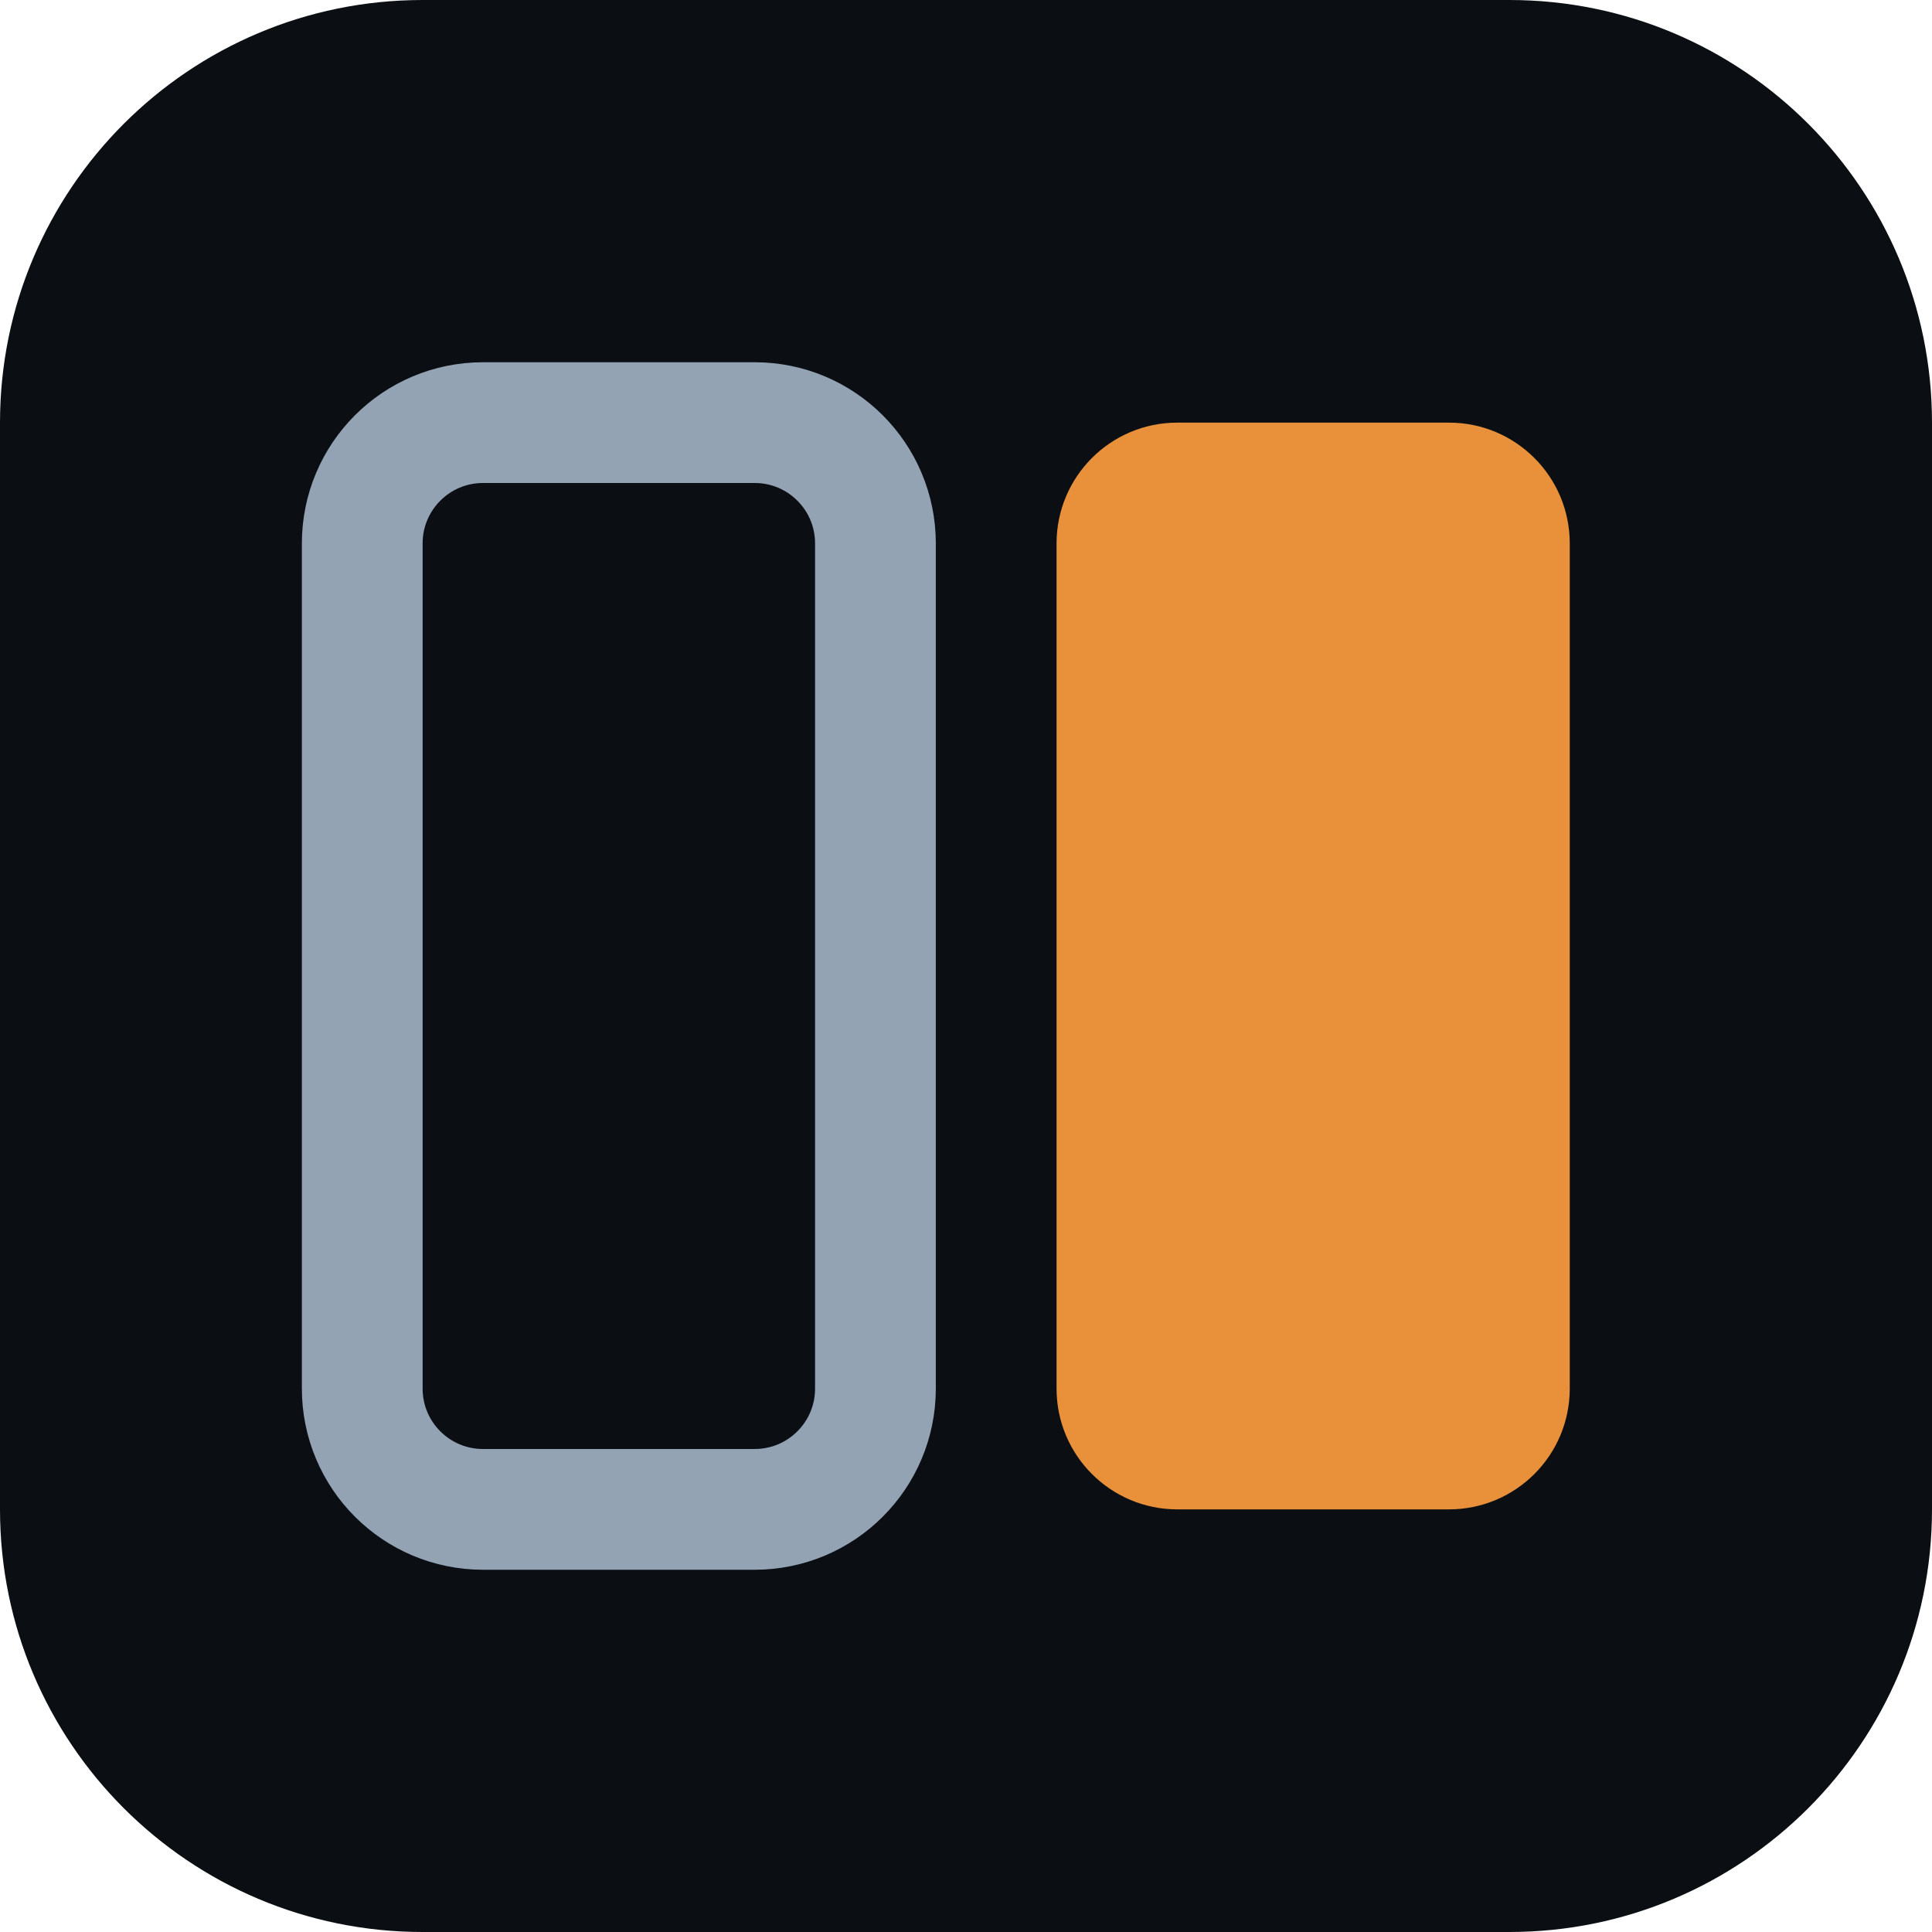
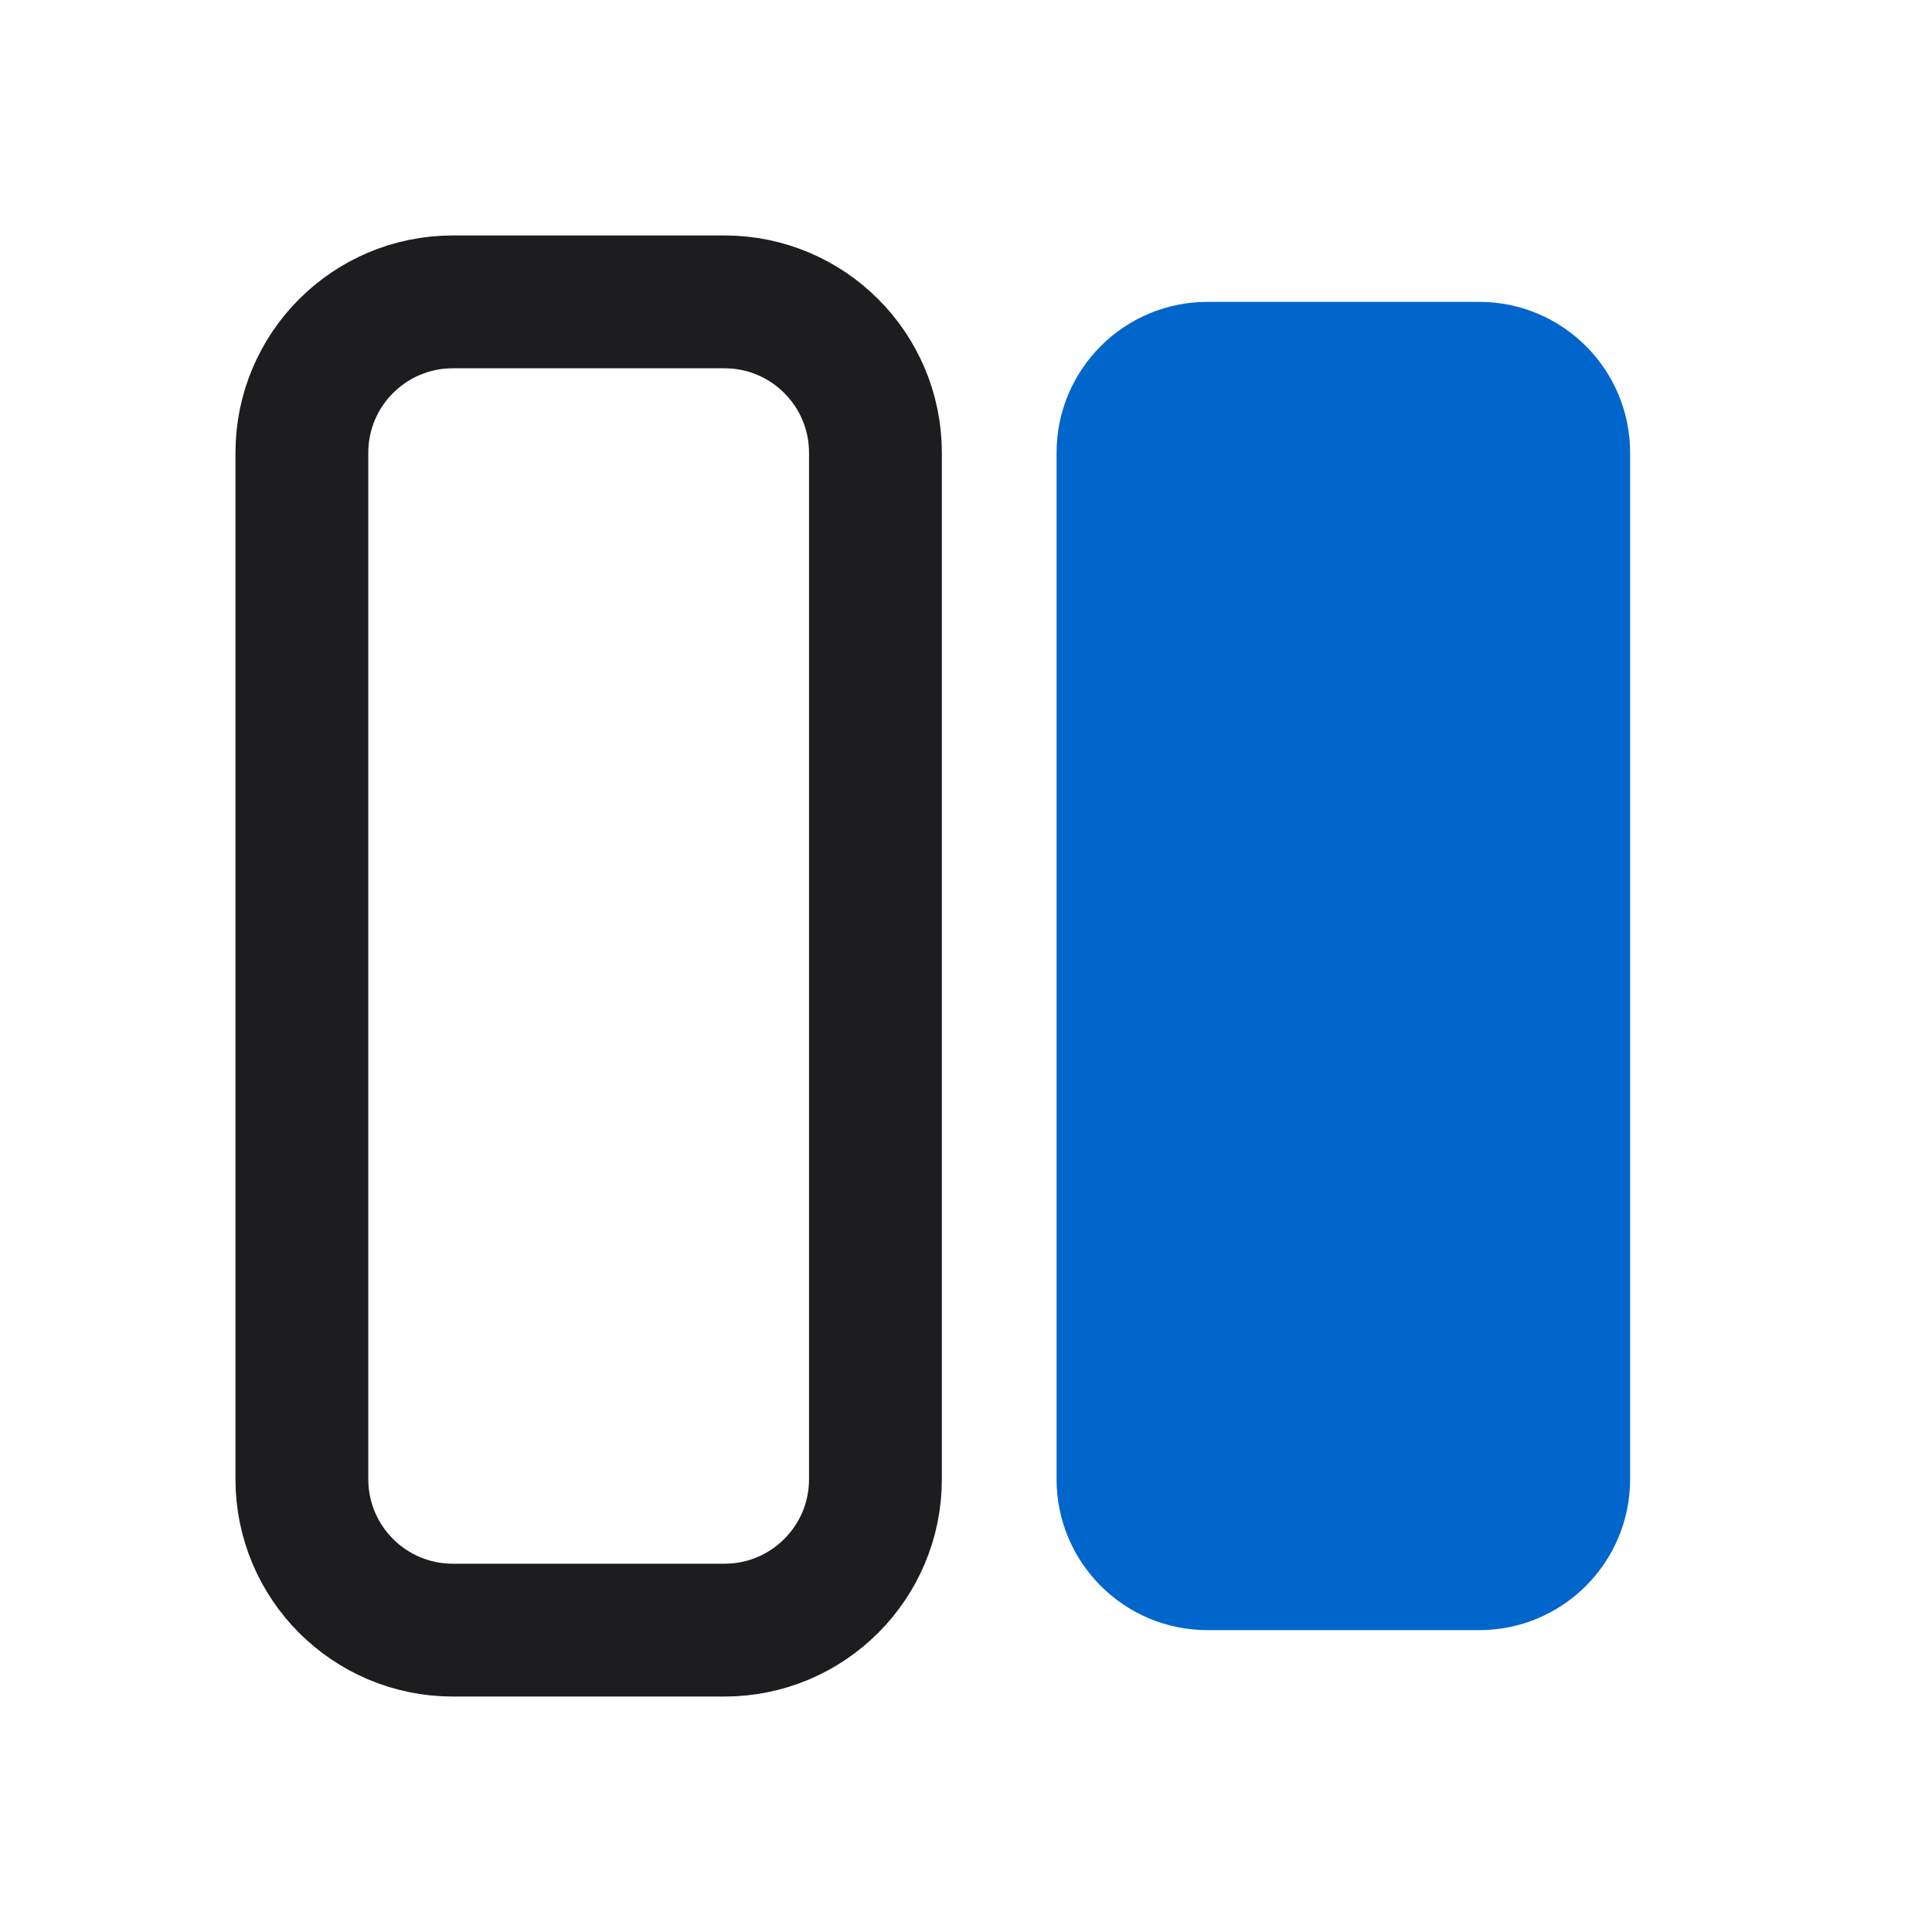
<svg xmlns="http://www.w3.org/2000/svg" viewBox="0 0 32 32">
-   <rect width="32" height="32" rx="7" fill="#0b0f14" />
-   <rect x="6" y="7" width="8.5" height="18" rx="2" fill="none" stroke="#93a3b4" stroke-width="2" />
-   <rect x="17.5" y="7" width="8.5" height="18" rx="2" fill="#e8913a" />
+   <style>.a{fill:none;stroke:#1d1d1f;stroke-width:2.2}.b{fill:#0066cc}@media (prefers-color-scheme:dark){.a{stroke:#f5f5f7}.b{fill:#2997ff}}</style>
+   <rect class="a" x="5" y="5" width="9.5" height="22" rx="2.5" />
+   <rect class="b" x="17.5" y="5" width="9.5" height="22" rx="2.5" />
</svg>
